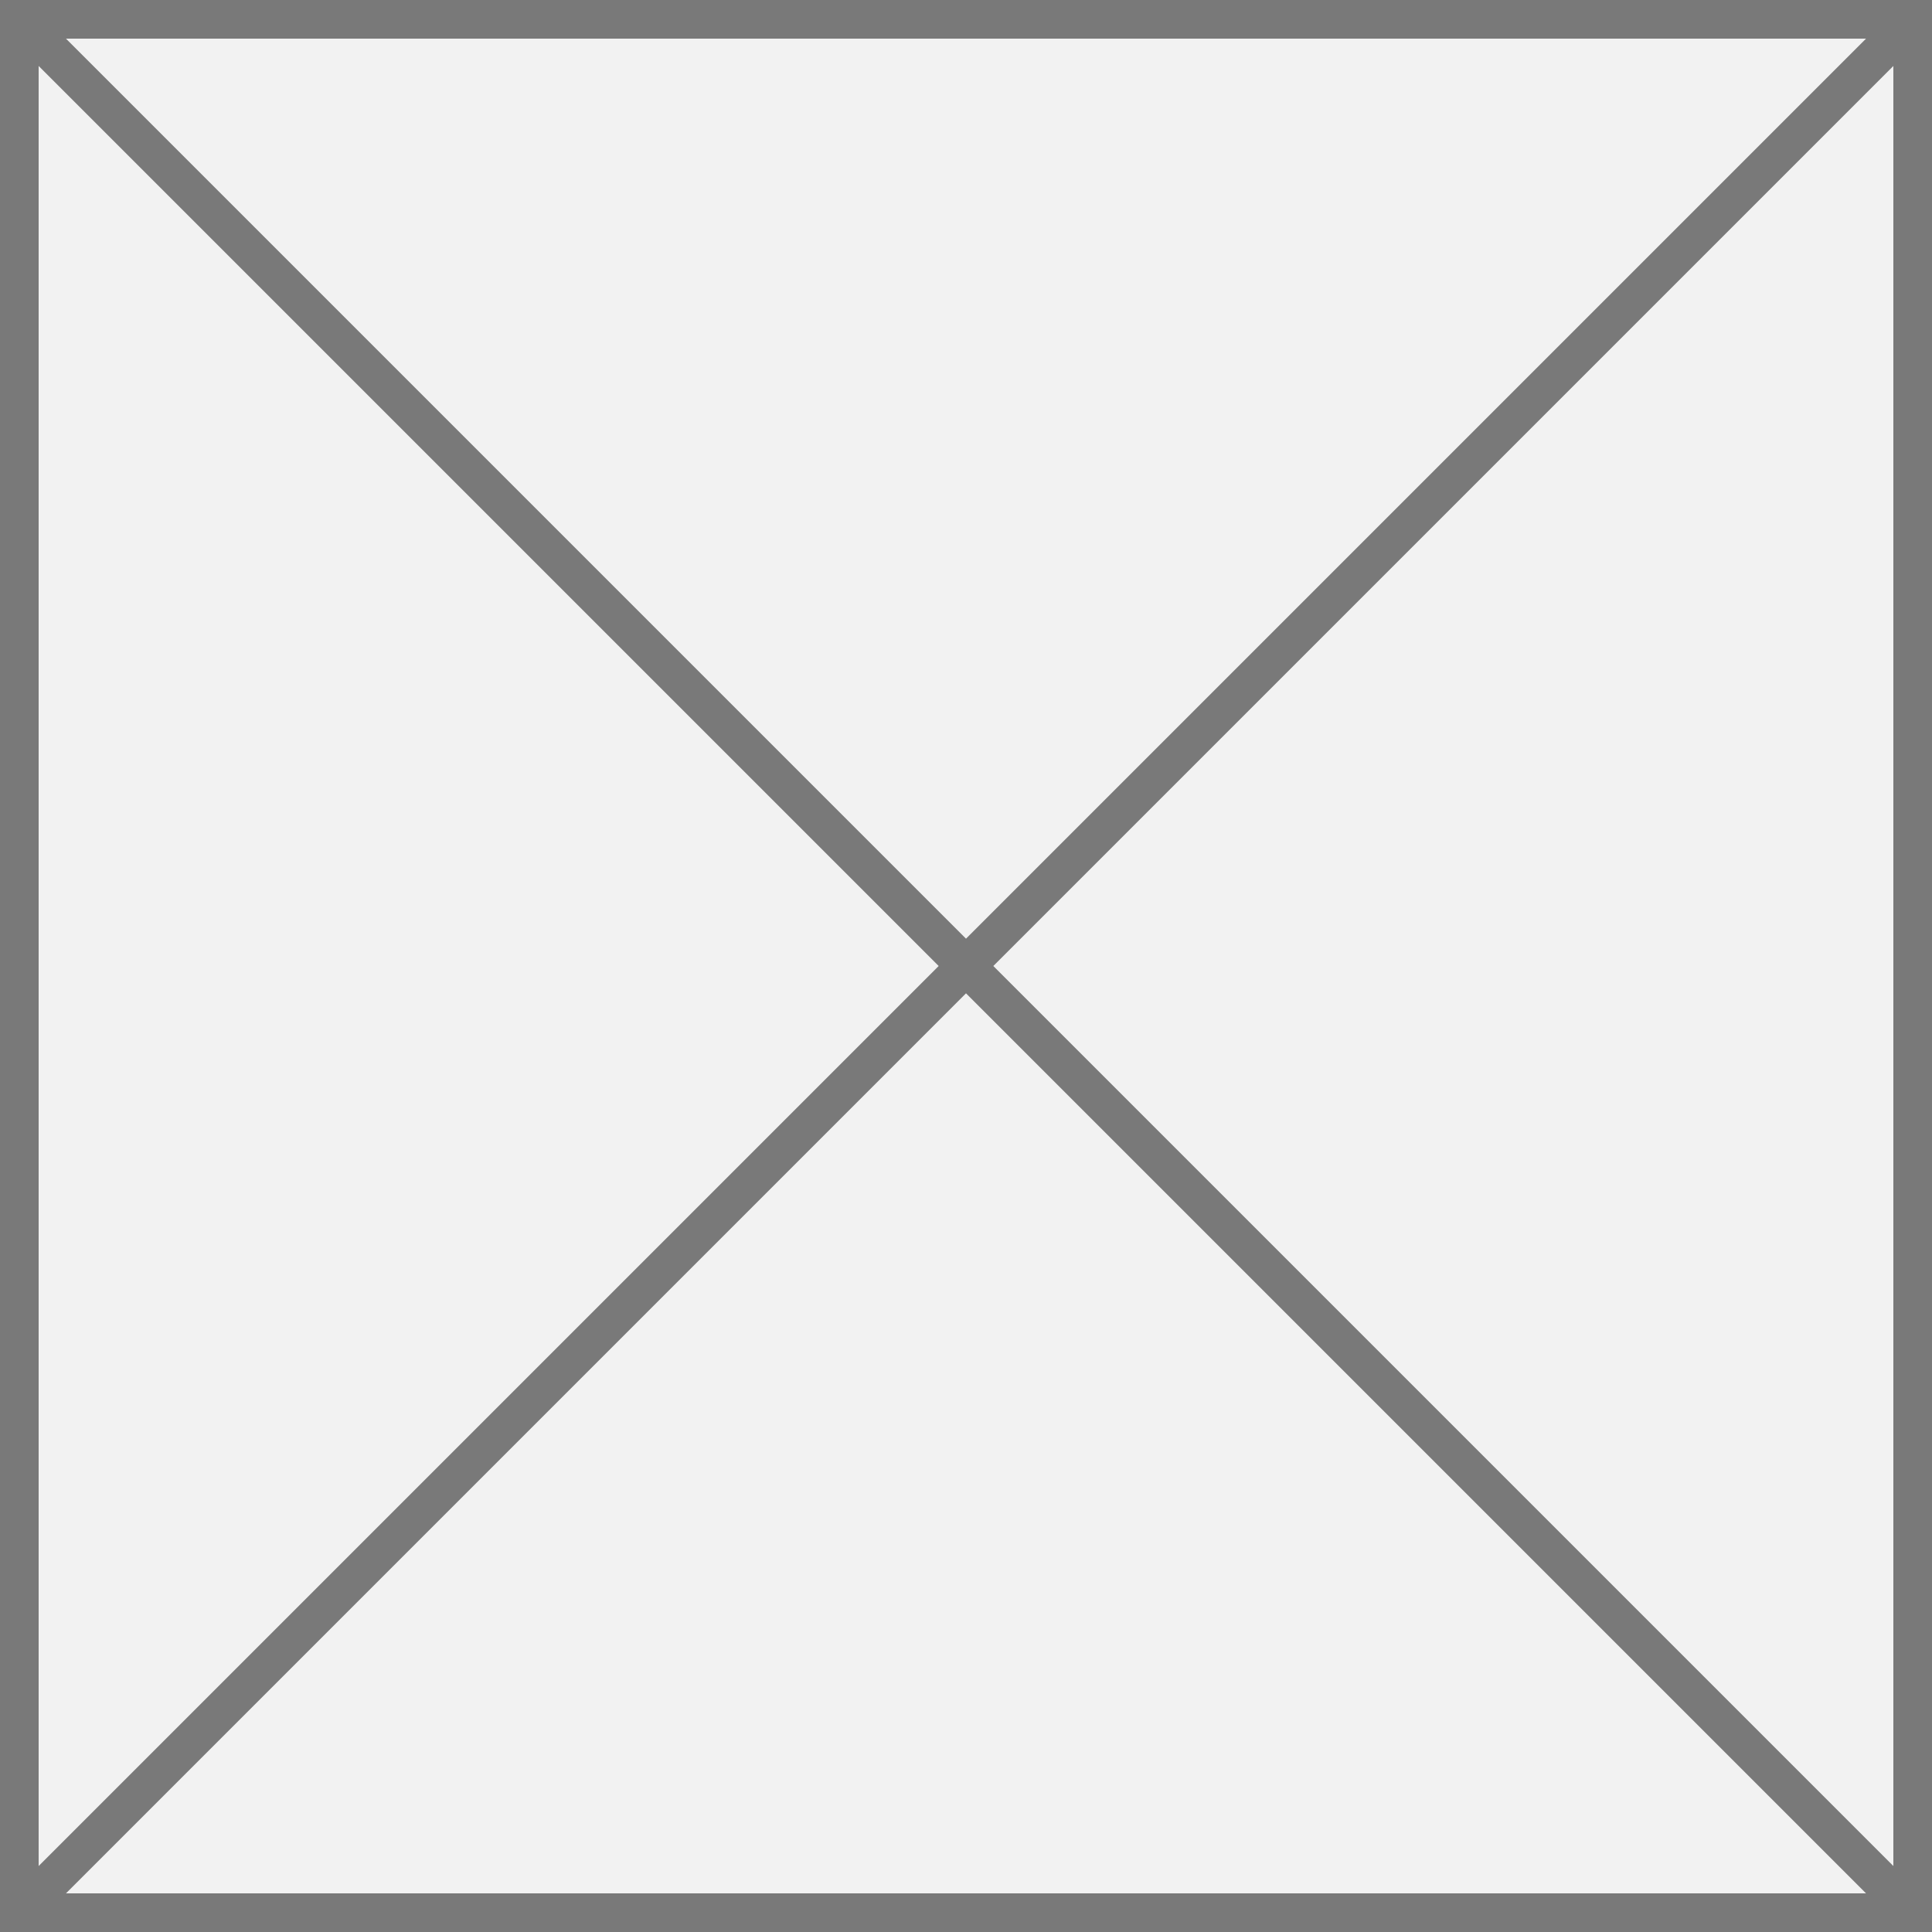
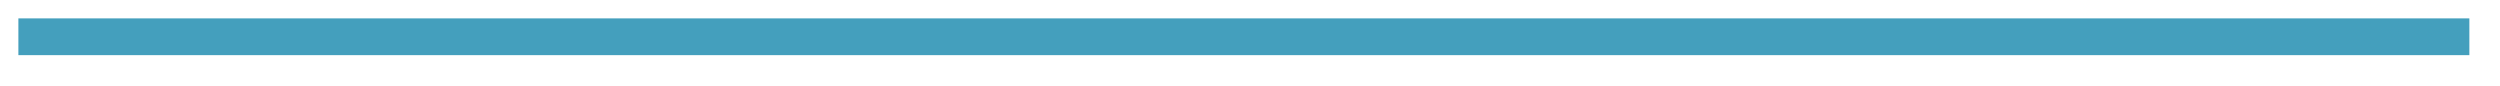
- <svg xmlns="http://www.w3.org/2000/svg" version="1.1" width="50px" height="50px">
-   <g transform="matrix(1 0 0 1 -37 -460 )">
-     <path d="M 37.5 460.5  L 86.5 460.5  L 86.5 509.5  L 37.5 509.5  L 37.5 460.5  Z " fill-rule="nonzero" fill="#f2f2f2" stroke="none" />
-     <path d="M 37.5 460.5  L 86.5 460.5  L 86.5 509.5  L 37.5 509.5  L 37.5 460.5  Z " stroke-width="1" stroke="#797979" fill="none" />
-     <path d="M 37.354 460.354  L 86.646 509.646  M 86.646 460.354  L 37.354 509.646  " stroke-width="1" stroke="#797979" fill="none" />
+ <svg xmlns="http://www.w3.org/2000/svg" version="1.1" width="204px" height="7px">
+   <g transform="matrix(1 0 0 1 1.5 1.5 )">
+     <path d="M 0 1.5  L 200 1.5  " stroke-width="3" stroke="#449fbd" fill="none" />
  </g>
</svg>
